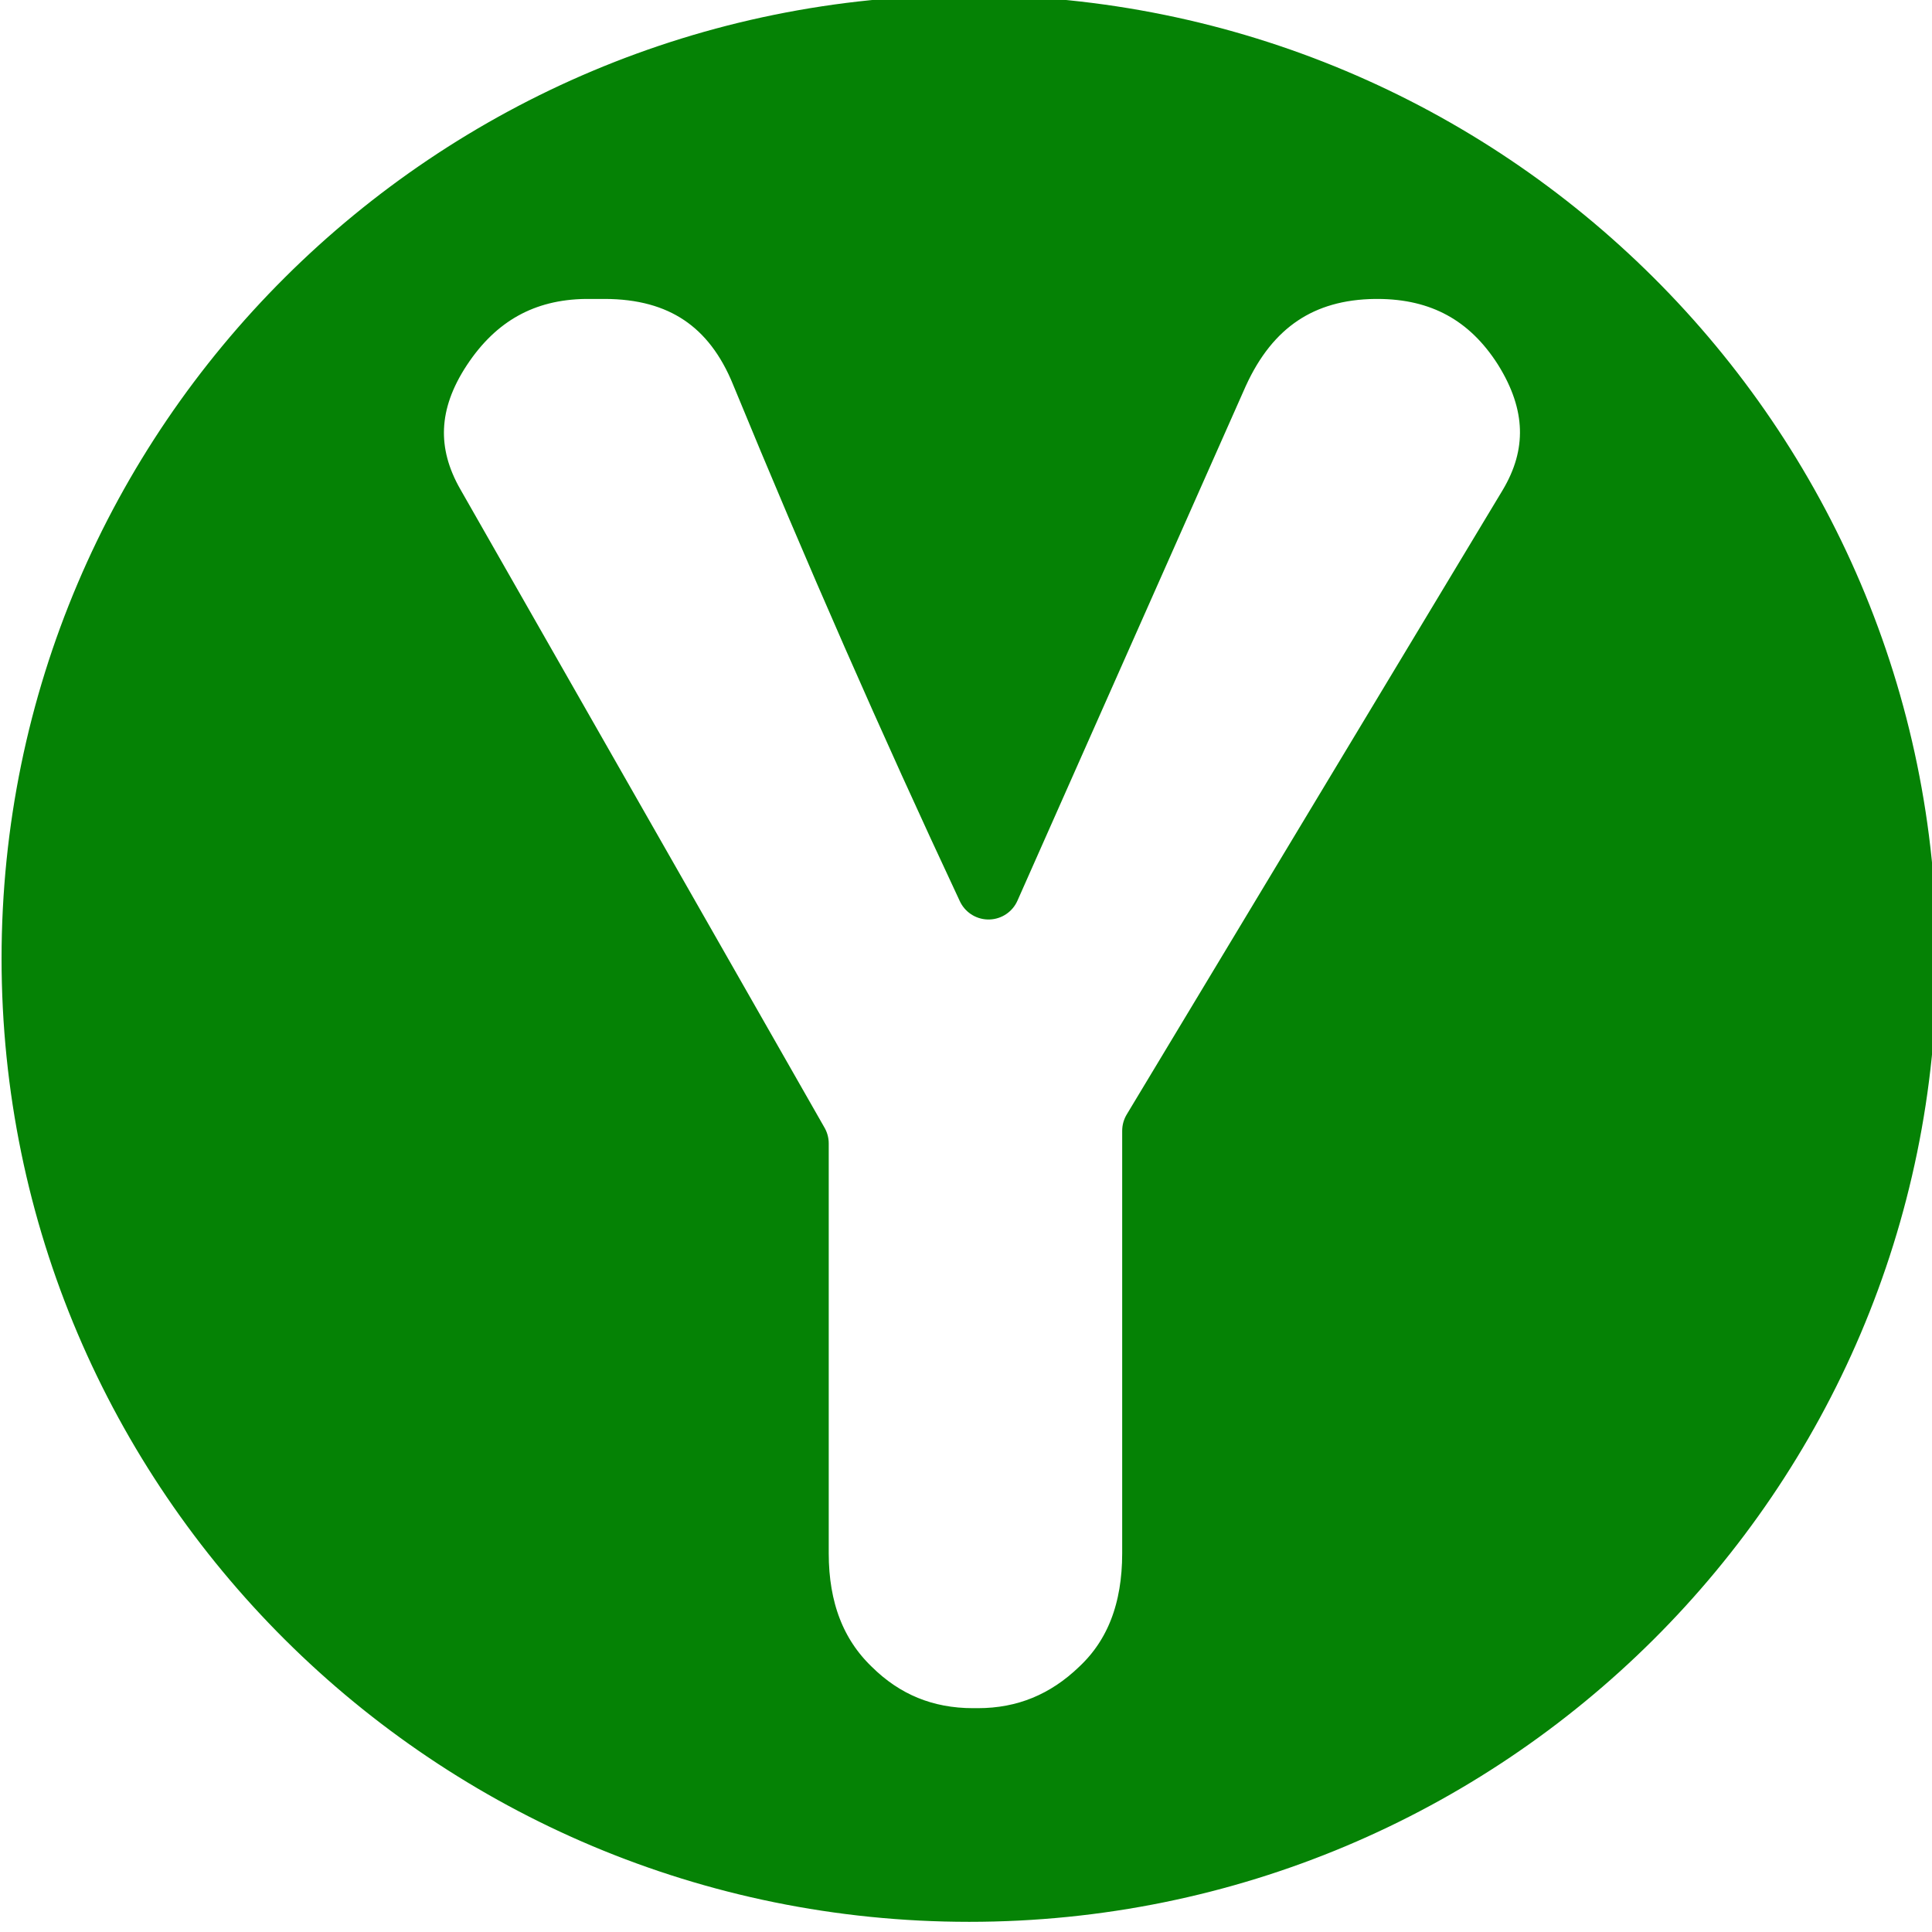
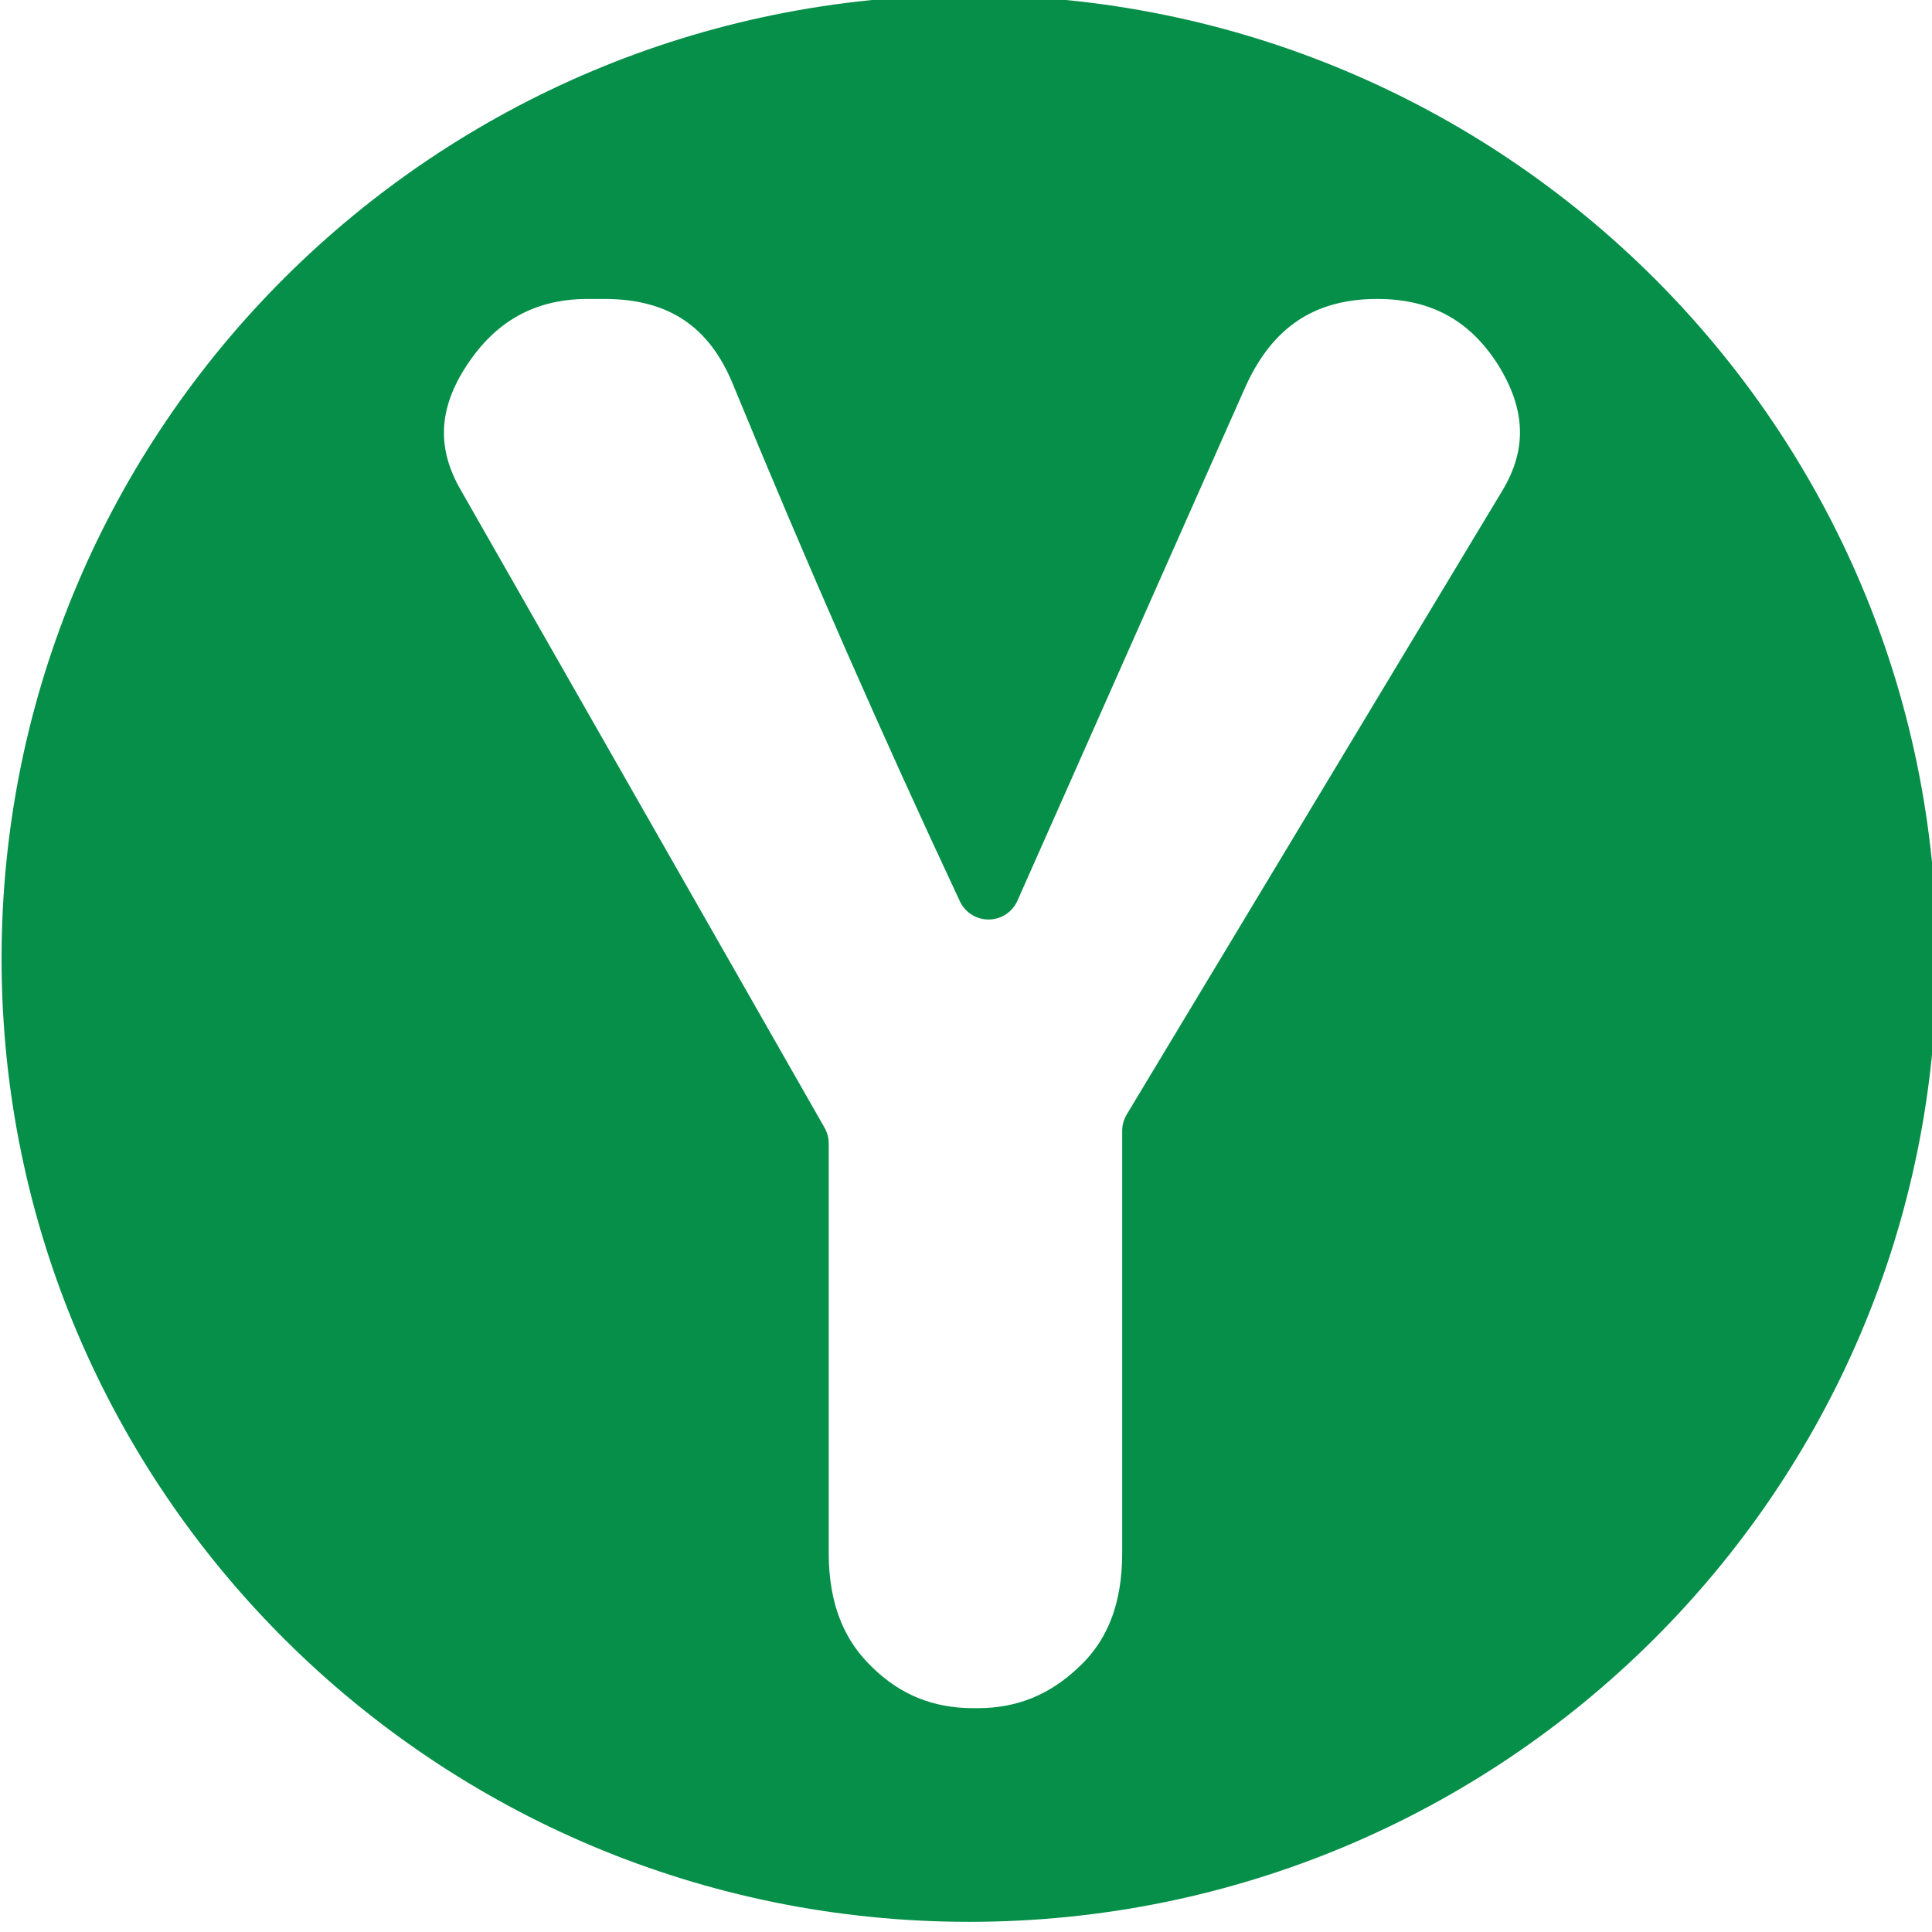
<svg xmlns="http://www.w3.org/2000/svg" width="150" height="150" viewBox="0 0 39.687 39.688" version="1.1" id="svg8">
  <defs id="defs2" />
  <g id="layer1" transform="translate(0,-257.3125)">
-     <path style="opacity:0.98;fill:#008000;fill-opacity:1;stroke:#008000;stroke-width:4.913;stroke-linecap:round;stroke-linejoin:round;stroke-miterlimit:4;stroke-dasharray:none;stroke-opacity:1" d="M 75.244 2.086 A 72.669 72.335 0 0 0 2.576 74.422 A 72.669 72.335 0 0 0 75.244 146.756 A 72.669 72.335 0 0 0 147.914 74.422 A 72.669 72.335 0 0 0 75.244 2.086 z M 45.451 20.754 L 46.928 20.754 C 52.898 20.754 56.991 23.494 59.207 28.977 C 64.869 42.742 70.716 56.062 76.748 68.934 L 94.475 28.977 C 96.937 23.554 101.028 20.813 106.752 20.754 L 106.938 20.754 C 111.923 20.754 115.738 22.838 118.385 27.01 C 121.031 31.241 121.154 35.353 118.754 39.346 L 89.582 87.795 L 89.582 120.6 C 89.582 125.069 88.228 128.586 85.52 131.148 C 82.811 133.77 79.611 135.08 75.918 135.08 L 75.549 135.08 C 71.794 135.08 68.594 133.77 65.947 131.148 C 63.239 128.526 61.885 125.009 61.885 120.6 L 61.885 88.777 L 33.635 39.256 C 31.296 35.204 31.479 31.122 34.188 27.01 C 36.896 22.898 40.65 20.813 45.451 20.754 z " transform="matrix(0.2645833,0,0,0.2645833,0,257.3125)" id="path10" />
+     <path style="opacity:0.98;fill:#008d45;fill-opacity:1;stroke:#008d45;stroke-width:4.913;stroke-linecap:round;stroke-linejoin:round;stroke-miterlimit:4;stroke-dasharray:none;stroke-opacity:1" d="M 75.244 2.086 A 72.669 72.335 0 0 0 2.576 74.422 A 72.669 72.335 0 0 0 75.244 146.756 A 72.669 72.335 0 0 0 147.914 74.422 A 72.669 72.335 0 0 0 75.244 2.086 z M 45.451 20.754 L 46.928 20.754 C 52.898 20.754 56.991 23.494 59.207 28.977 C 64.869 42.742 70.716 56.062 76.748 68.934 L 94.475 28.977 C 96.937 23.554 101.028 20.813 106.752 20.754 L 106.938 20.754 C 111.923 20.754 115.738 22.838 118.385 27.01 C 121.031 31.241 121.154 35.353 118.754 39.346 L 89.582 87.795 L 89.582 120.6 C 89.582 125.069 88.228 128.586 85.52 131.148 C 82.811 133.77 79.611 135.08 75.918 135.08 L 75.549 135.08 C 71.794 135.08 68.594 133.77 65.947 131.148 C 63.239 128.526 61.885 125.009 61.885 120.6 L 61.885 88.777 L 33.635 39.256 C 31.296 35.204 31.479 31.122 34.188 27.01 C 36.896 22.898 40.65 20.813 45.451 20.754 z " transform="matrix(0.2645833,0,0,0.2645833,0,257.3125)" id="path10" />
  </g>
</svg>
